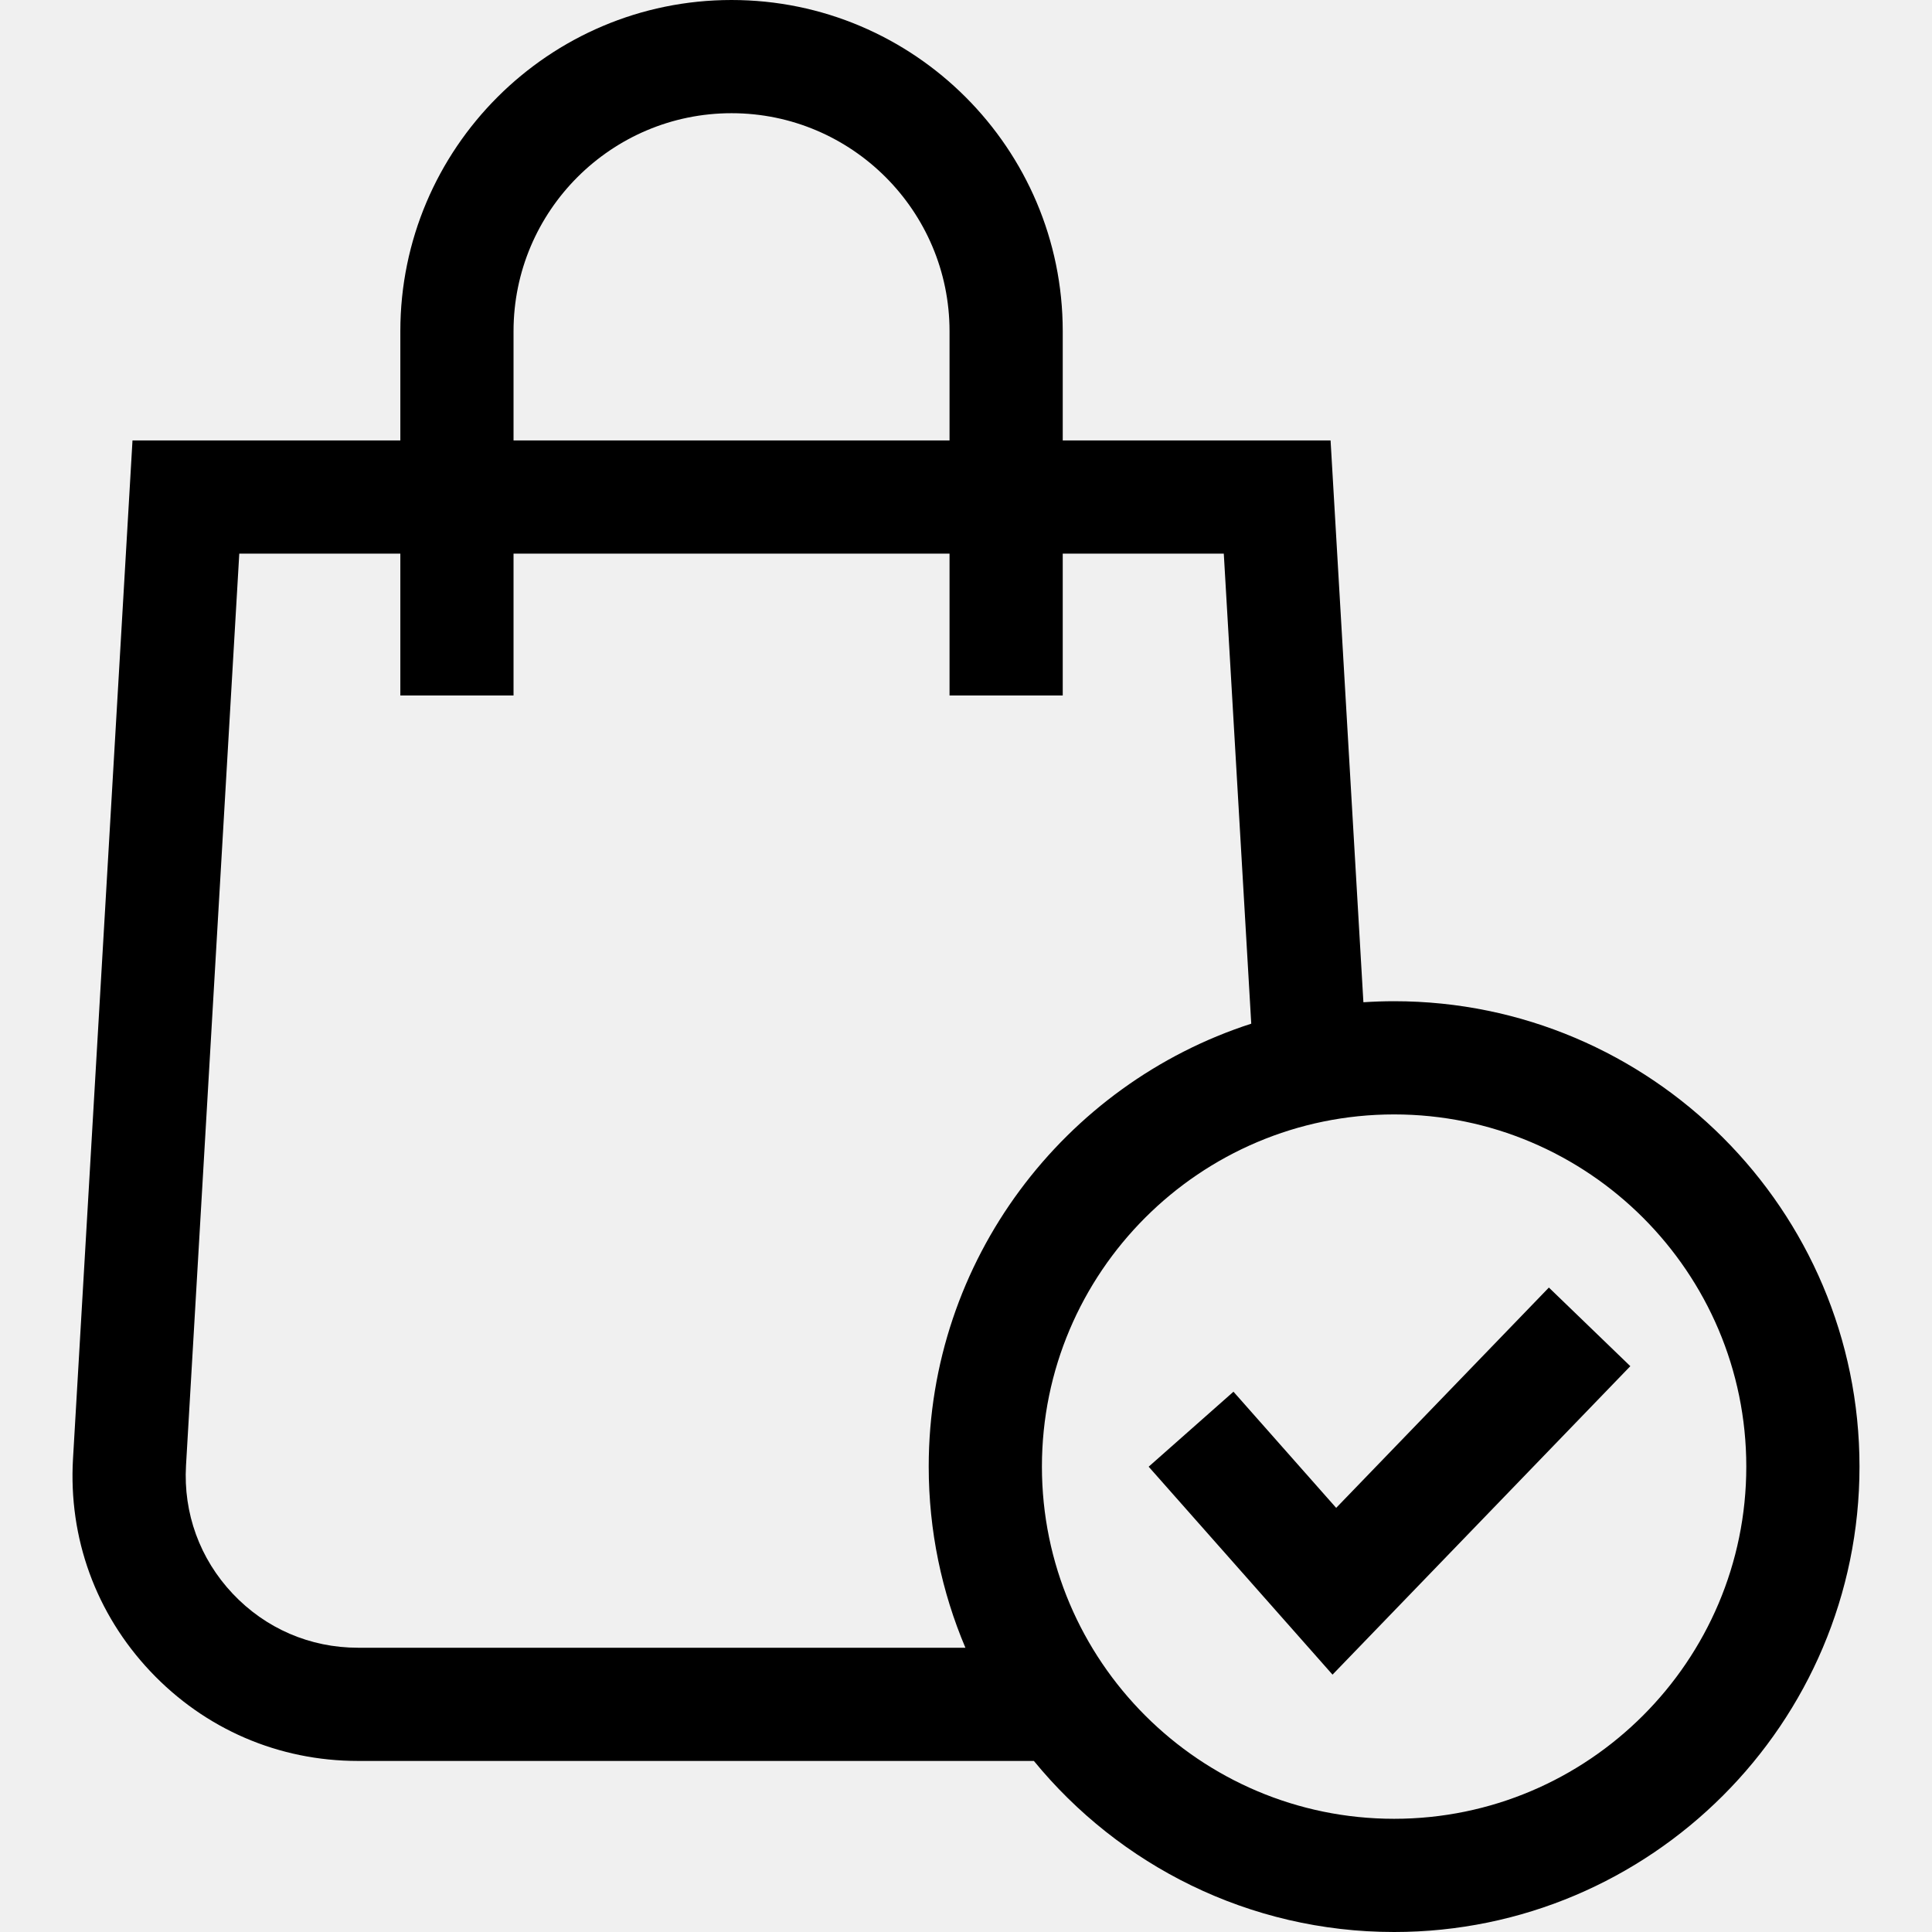
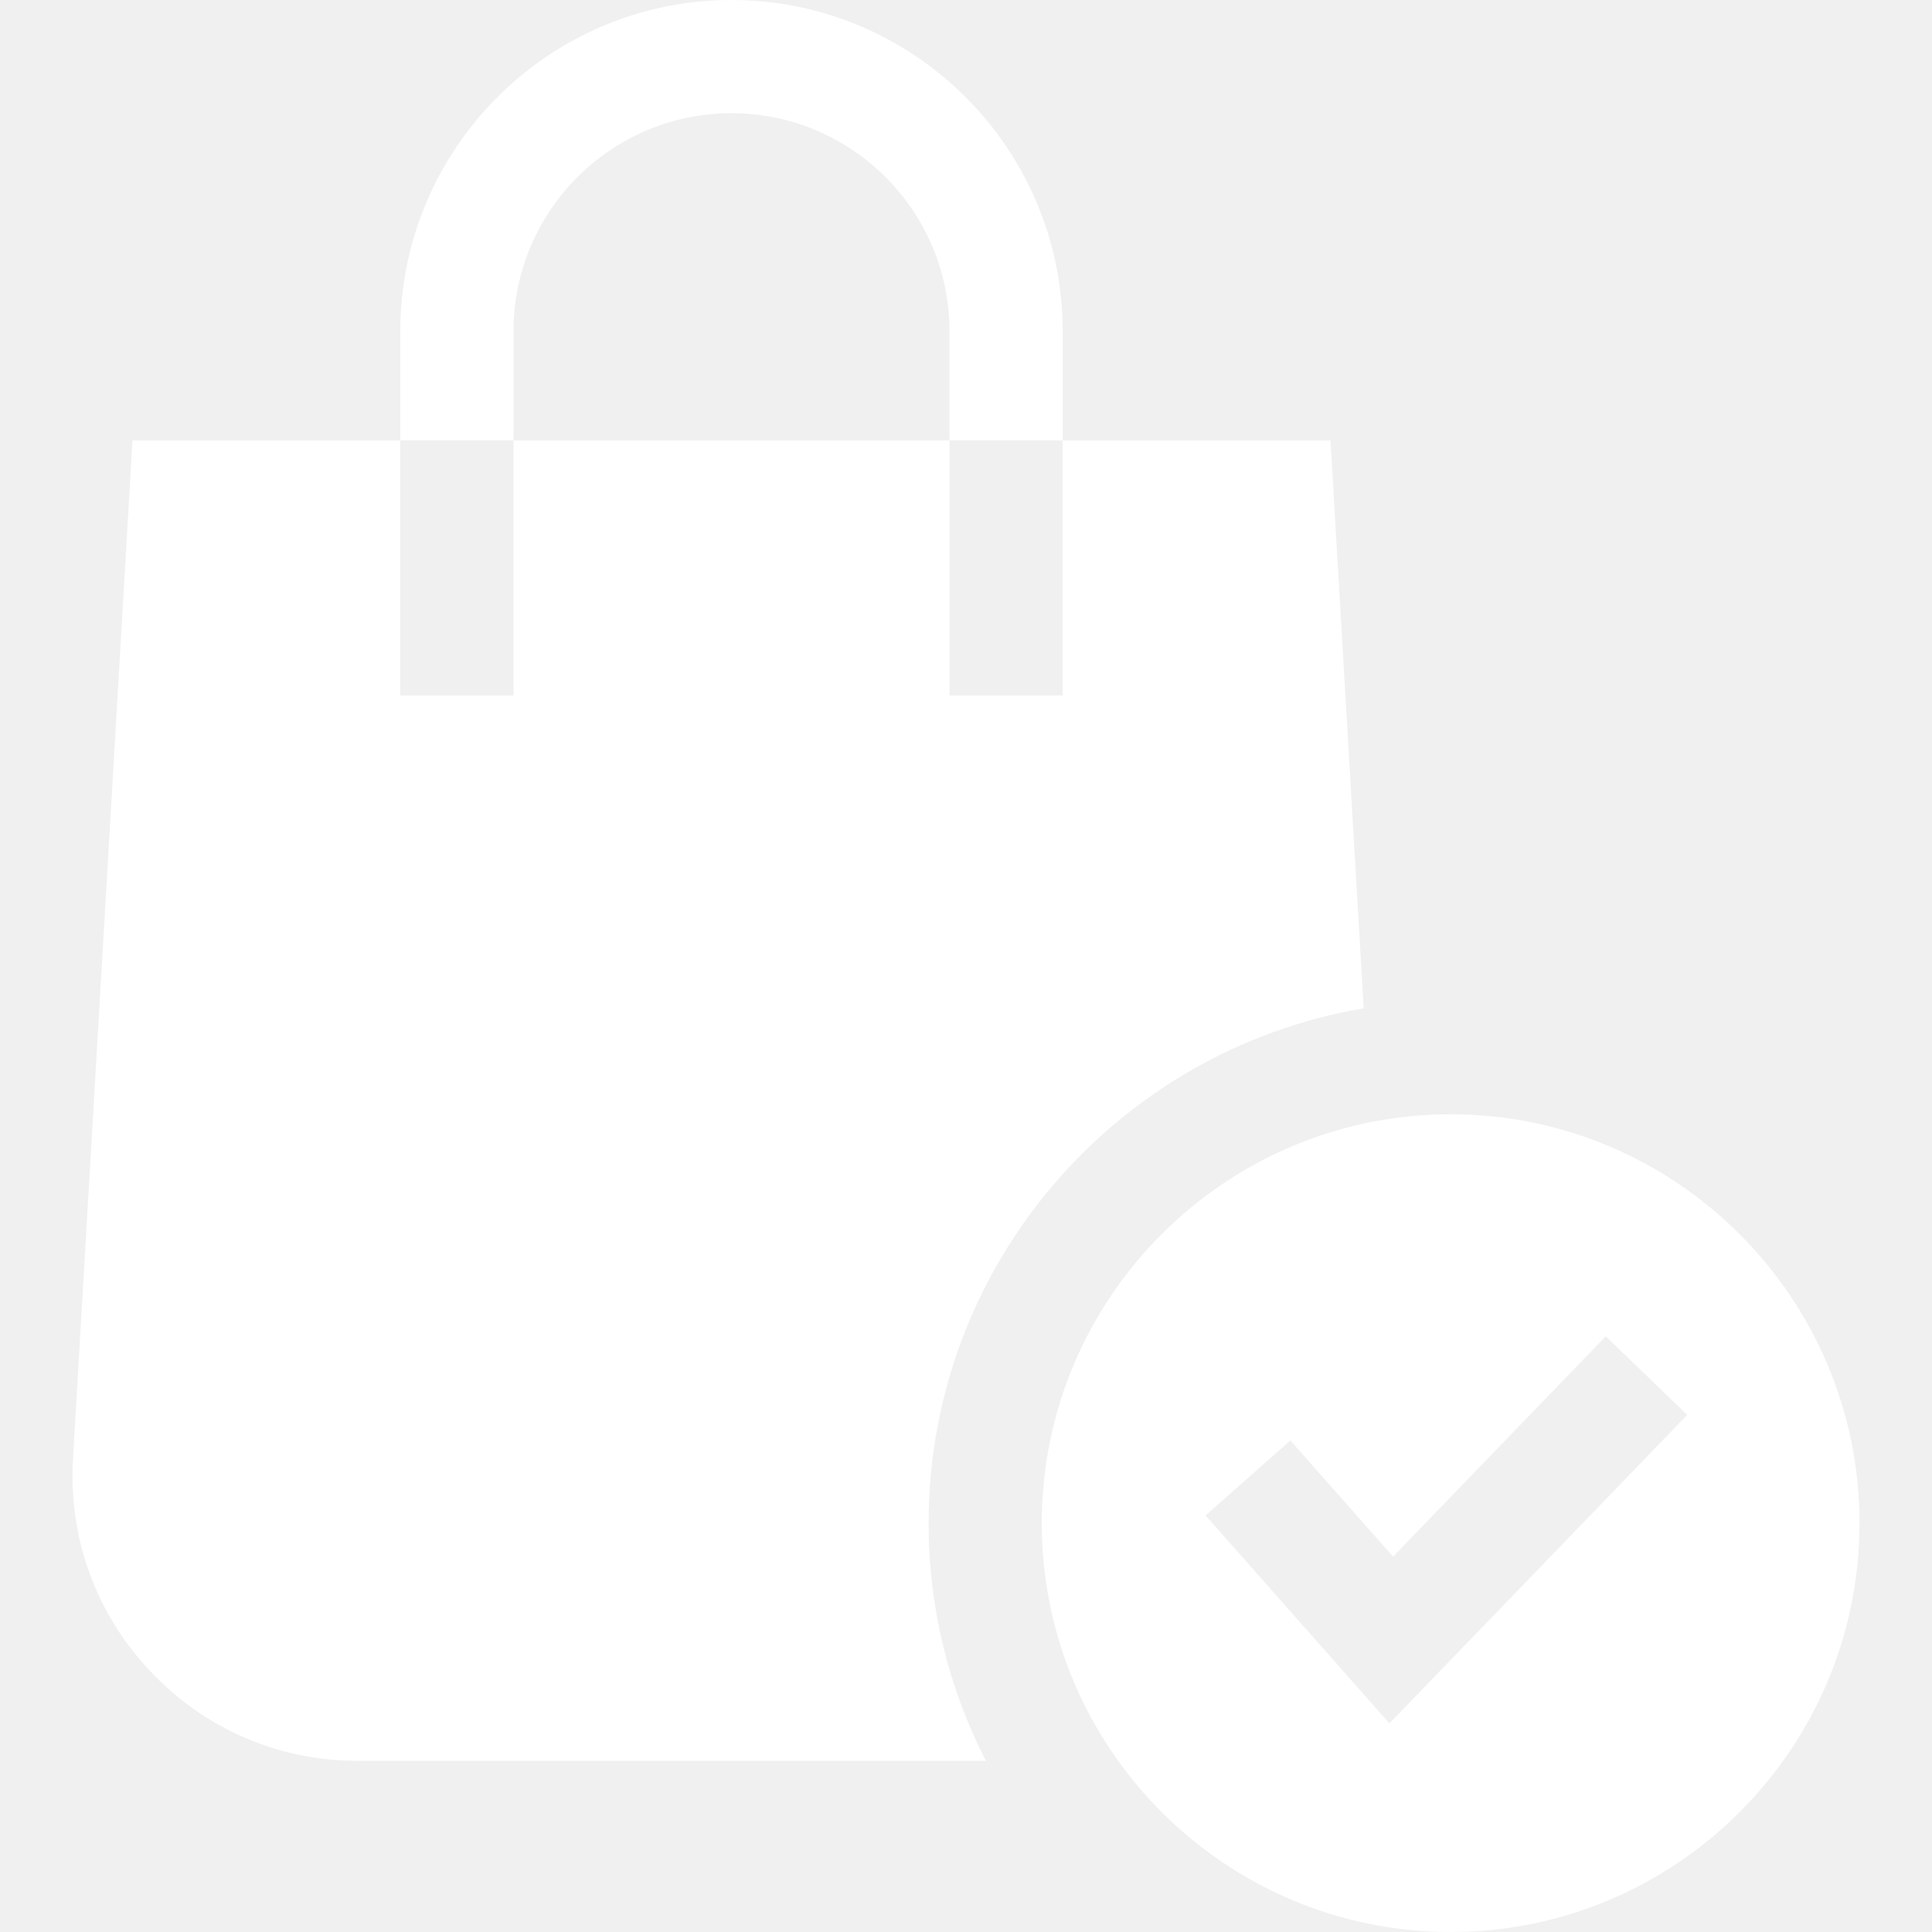
- <svg xmlns="http://www.w3.org/2000/svg" id="Layer_1" enable-background="new 0 0 511.998 511.998" height="512" viewBox="0 0 511.998 511.998" width="512">
+ <svg xmlns="http://www.w3.org/2000/svg" fill="white" id="Layer_1" enable-background="new 0 0 512.022 512.022" height="1rem" viewBox="0 0 512.022 512.022" width="1rem">
  <g>
-     <path d="m354.099 399.601-27.218-30.785-22.475 19.872 48.725 55.108 78.919-81.747-21.583-20.836z" />
-     <path d="m369.451 265.331c-2.735 0-5.447.099-8.138.275l-8.698-148.885h-70.979v-28.95c-.001-48.397-39.375-87.771-87.772-87.771s-87.771 39.374-87.771 87.771v28.95h-70.98l-15.766 269.873c-1.227 21.013 6.051 41.018 20.494 56.329s33.989 23.743 55.037 23.743h179.112c22.636 27.652 57.021 45.332 95.461 45.332 68.006 0 123.333-55.327 123.333-123.333 0-68.007-55.327-123.334-123.333-123.334zm-233.359-177.56c0-31.855 25.916-57.771 57.771-57.771s57.772 25.916 57.772 57.771v28.95h-115.543zm-41.214 348.895c-12.702 0-24.498-5.089-33.214-14.329s-13.108-21.313-12.368-33.993l14.115-241.622h42.681v37.588h30v-37.588h115.543v37.588h30v-37.588h42.681l7.277 124.562c-49.541 16.016-85.475 62.578-85.475 117.382 0 17.017 3.465 33.24 9.725 48.001h-160.965zm274.573 45.332c-51.464 0-93.333-41.869-93.333-93.333 0-51.465 41.869-93.334 93.333-93.334s93.333 41.869 93.333 93.334c0 51.464-41.869 93.333-93.333 93.333z" />
+     <path d="m361.408 267.238-8.793-150.517h-70.979v67.588h-30v-67.588h-115.544v67.588h-30v-67.588h-70.98l-15.765 269.873c-1.227 21.013 6.051 41.018 20.494 56.329s33.989 23.743 55.037 23.743h166.411c-9.71-18.906-15.194-40.324-15.194-63 0-68.44 49.954-125.423 115.313-136.428z" />
+     <path d="m136.092 87.771c0-31.855 25.916-57.771 57.771-57.771s57.772 25.916 57.772 57.771v28.949h30v-28.949c0-48.397-39.374-87.771-87.772-87.771s-87.771 39.374-87.771 87.771v28.949h30z" />
+     <path d="m492.809 403.666c0-59.748-48.609-108.357-108.357-108.357s-108.357 48.609-108.357 108.357 48.609 108.356 108.357 108.356 108.357-48.608 108.357-108.356zm-124.58 53.069-48.725-55.108 22.475-19.871 27.218 30.784 56.368-58.388 21.583 20.836z" />
  </g>
</svg>
